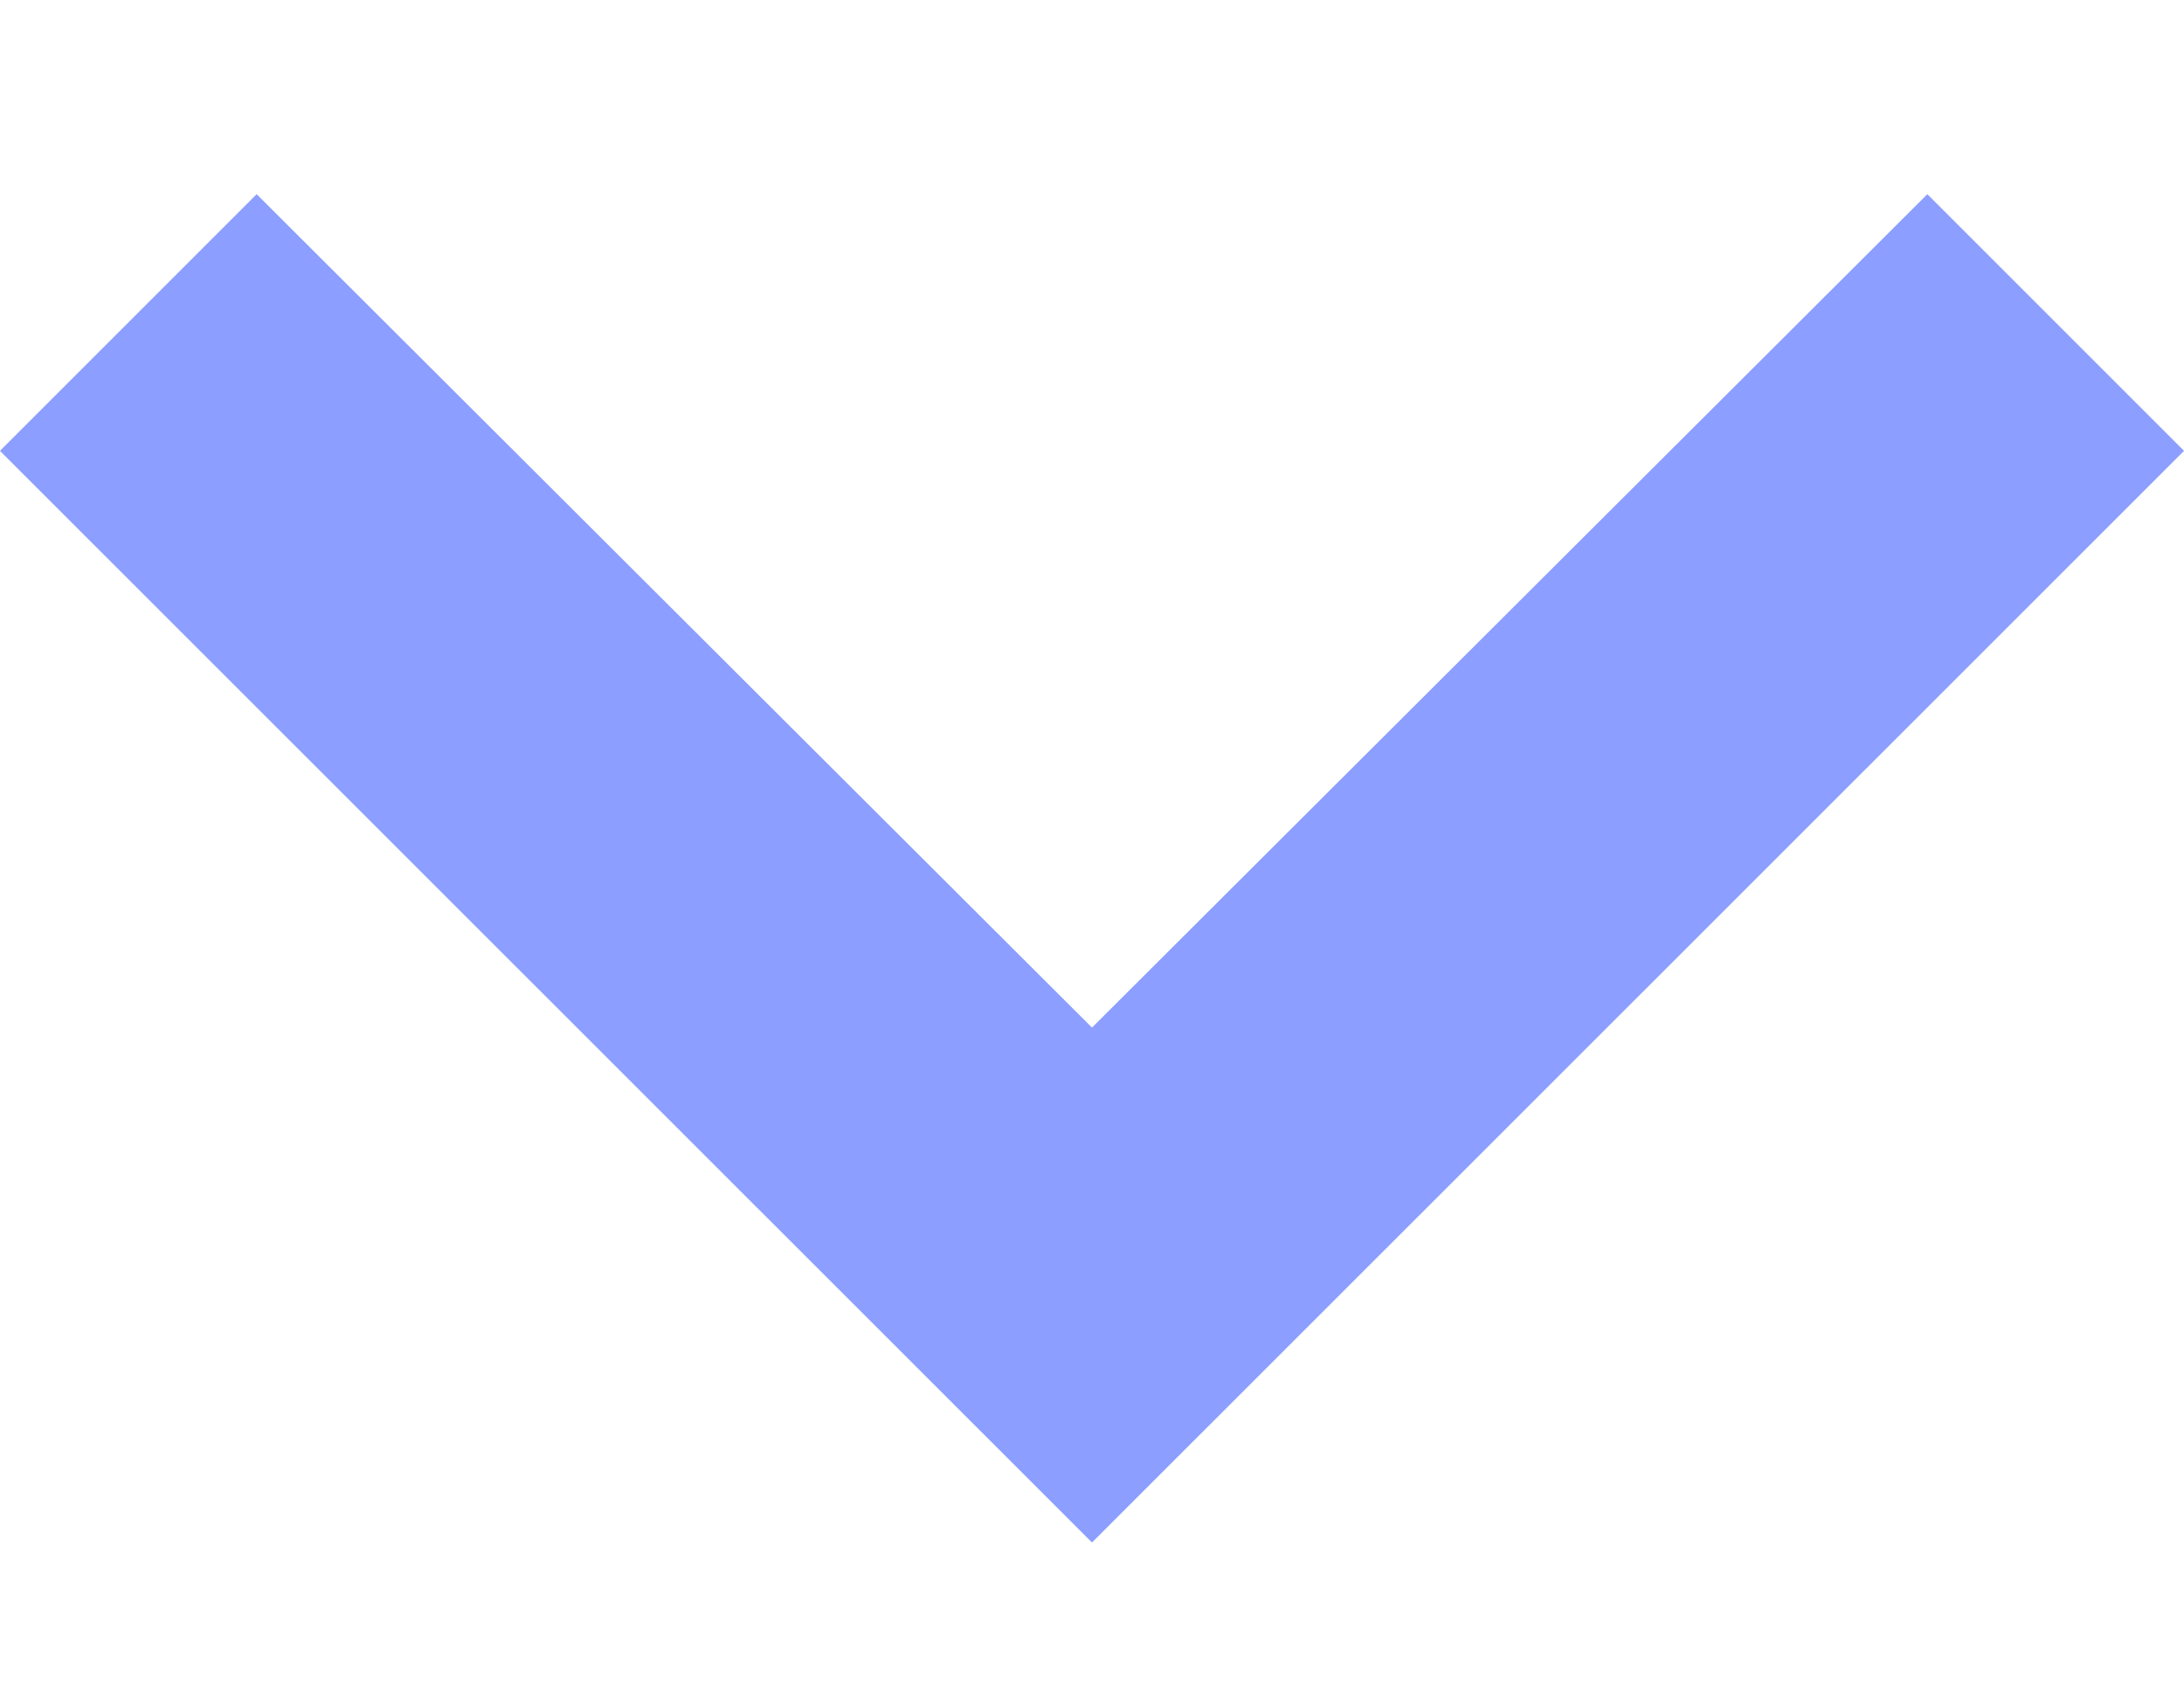
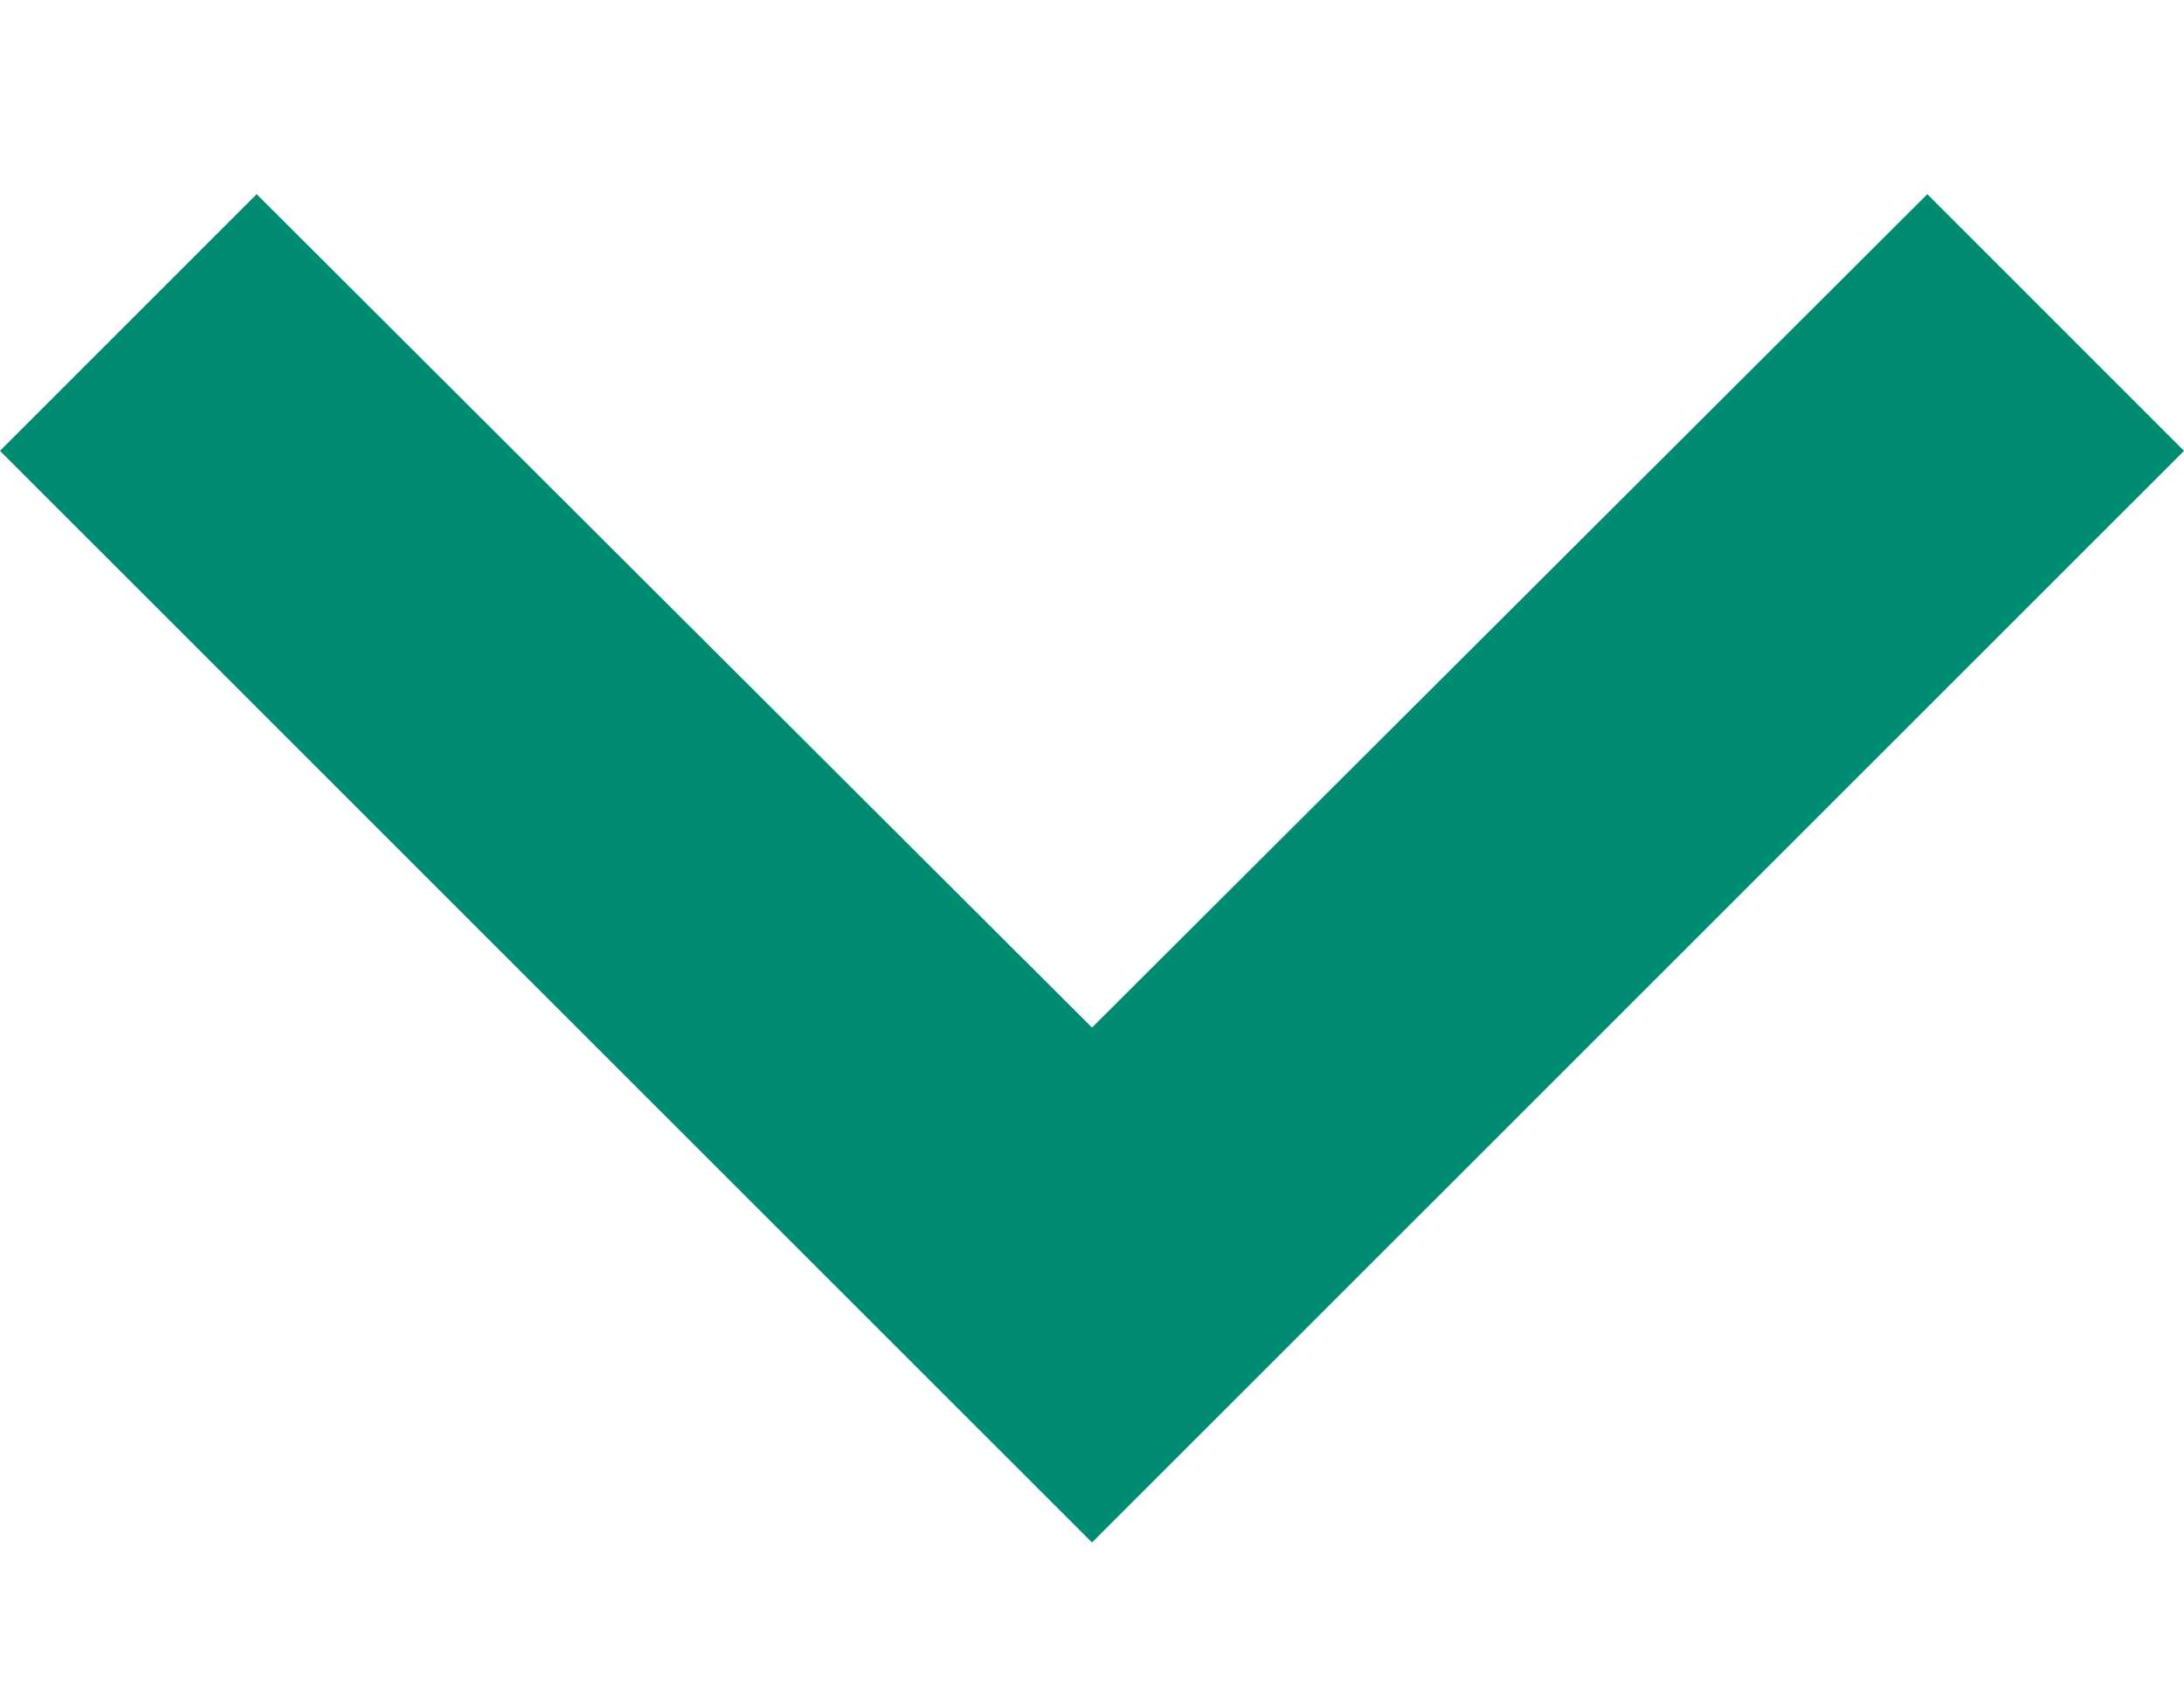
<svg xmlns="http://www.w3.org/2000/svg" width="9" height="7" viewBox="0 0 9 7" fill="none">
-   <path d="M7.942 1.507L8.293 1.858L4.5 5.65L0.707 1.858L1.058 1.507L4.147 4.589L4.5 4.941L4.853 4.589L7.942 1.507Z" fill="#8C9EFF" stroke="#8C9EFF" />
+   <path d="M7.942 1.507L8.293 1.858L4.5 5.65L0.707 1.858L1.058 1.507L4.147 4.589L4.5 4.941L4.853 4.589L7.942 1.507Z" fill="#008c73" stroke="#008c73" />
</svg>
